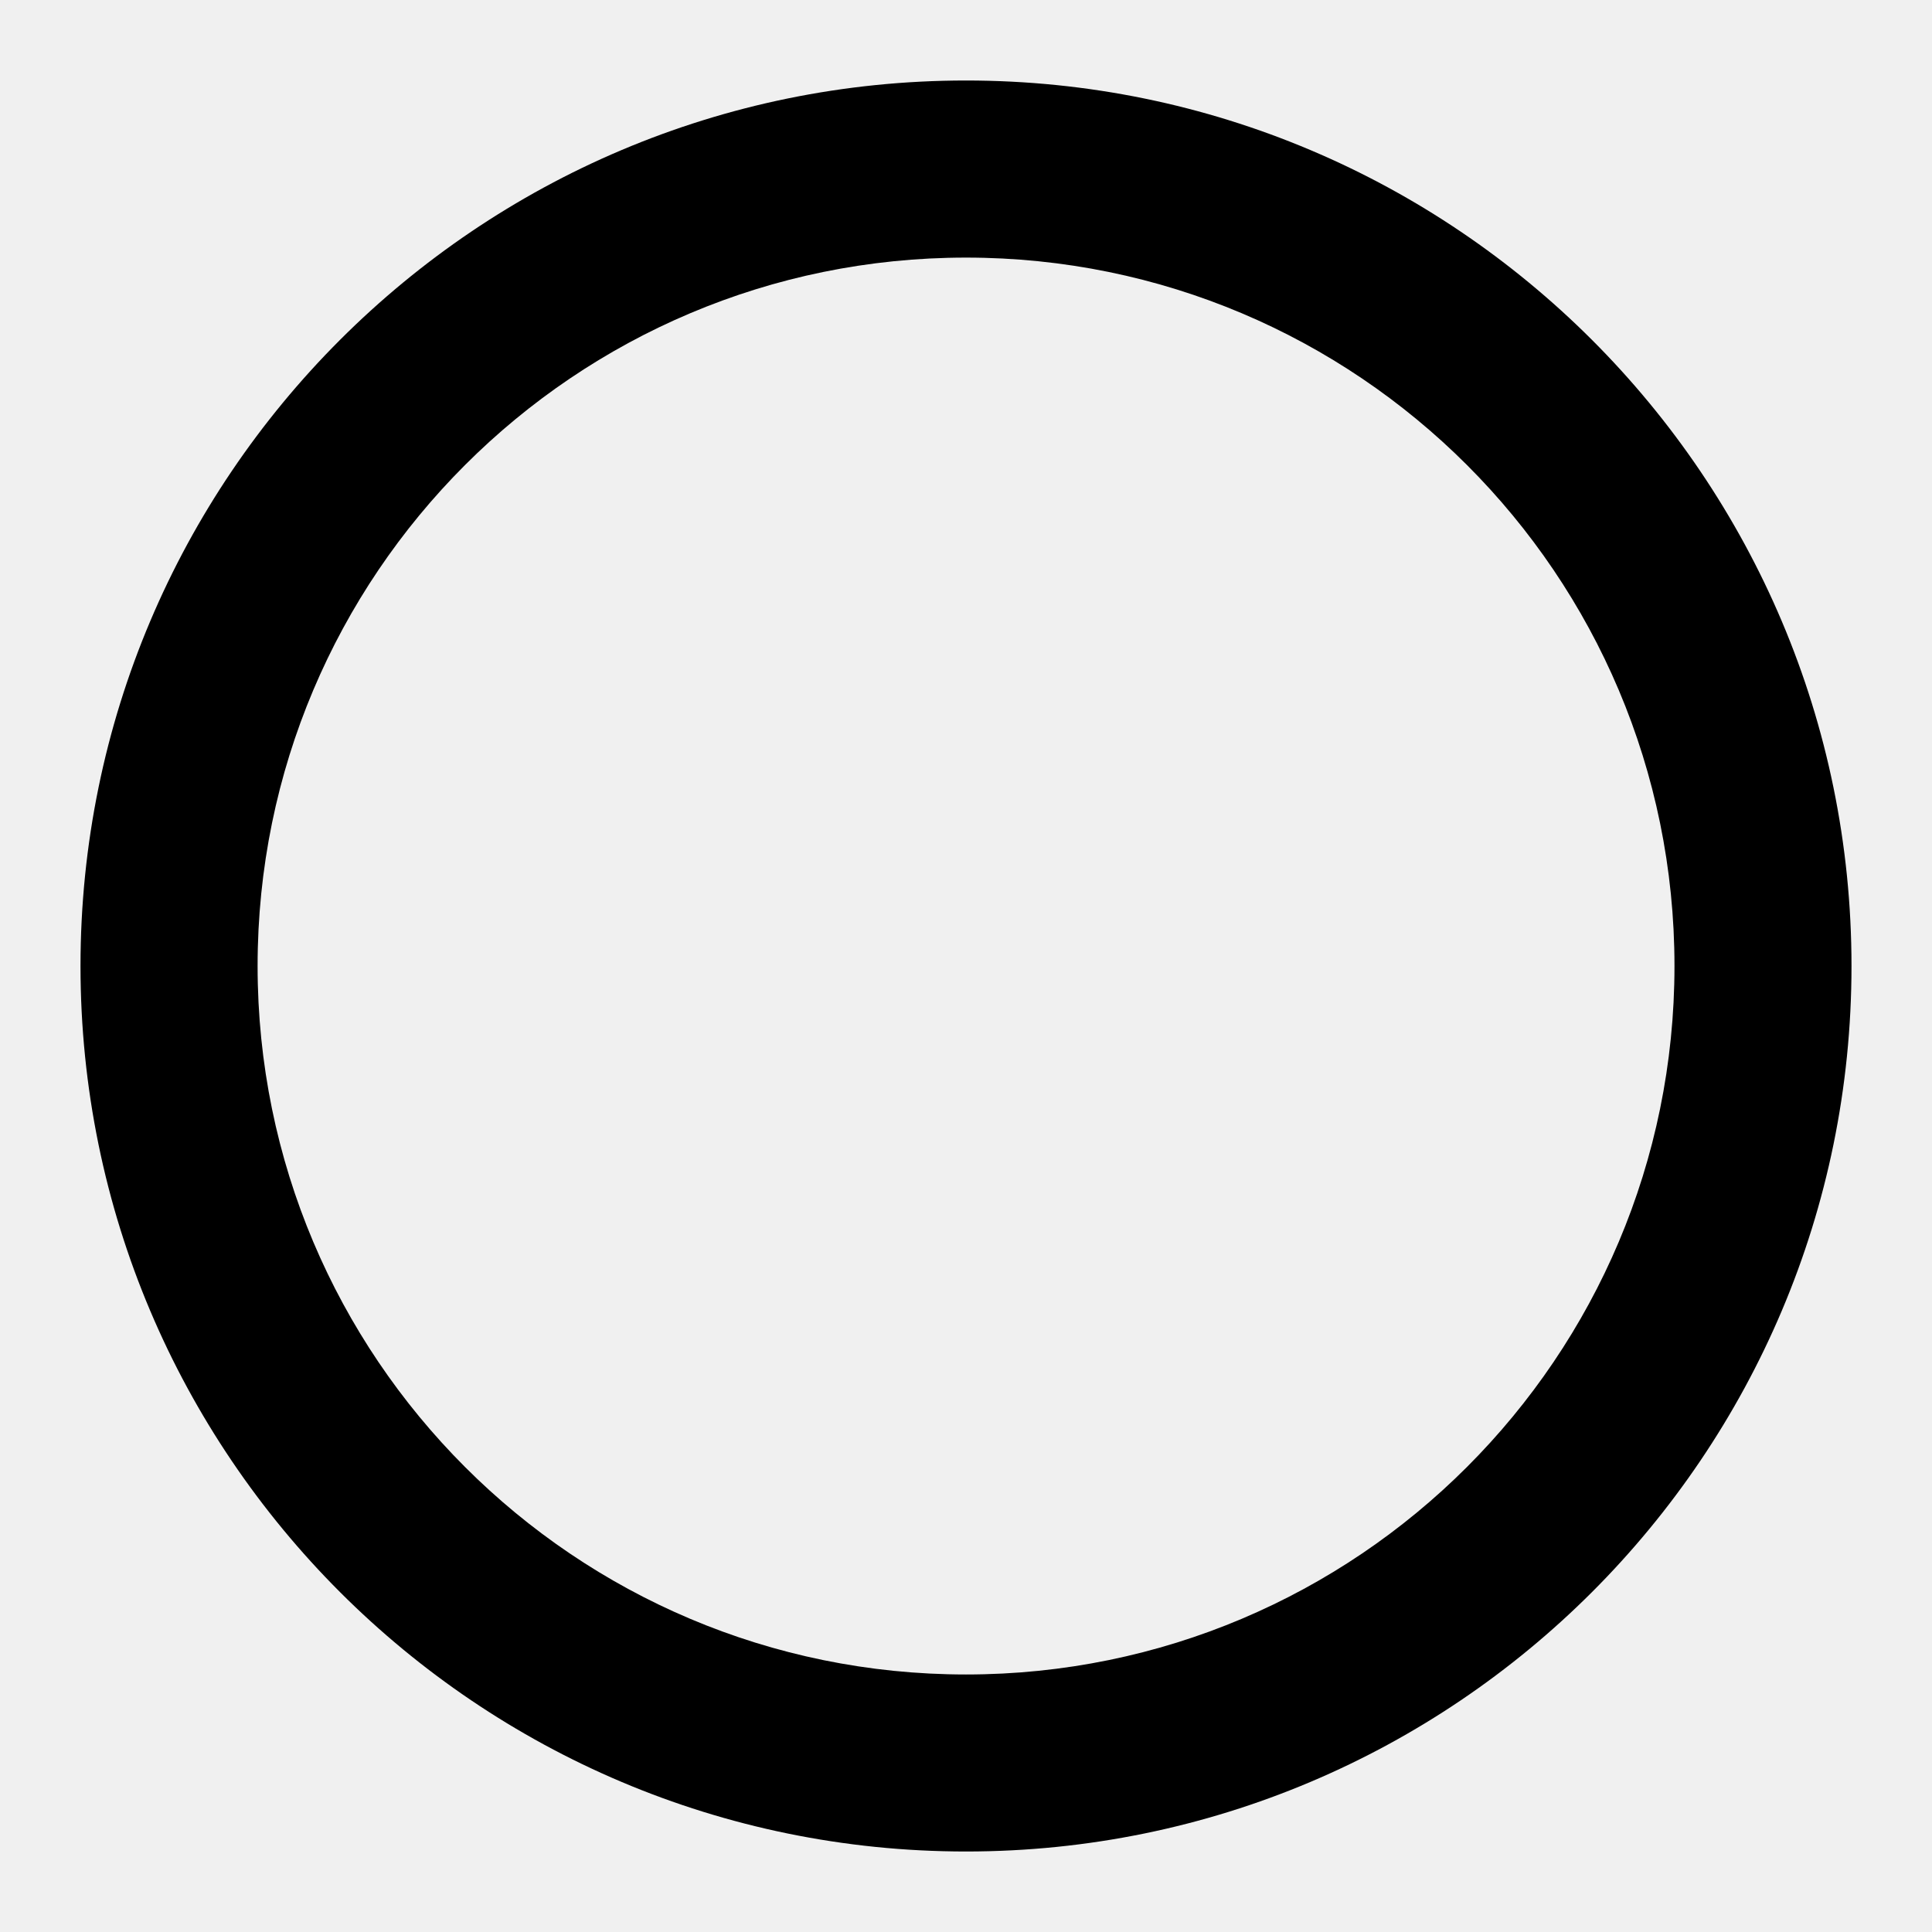
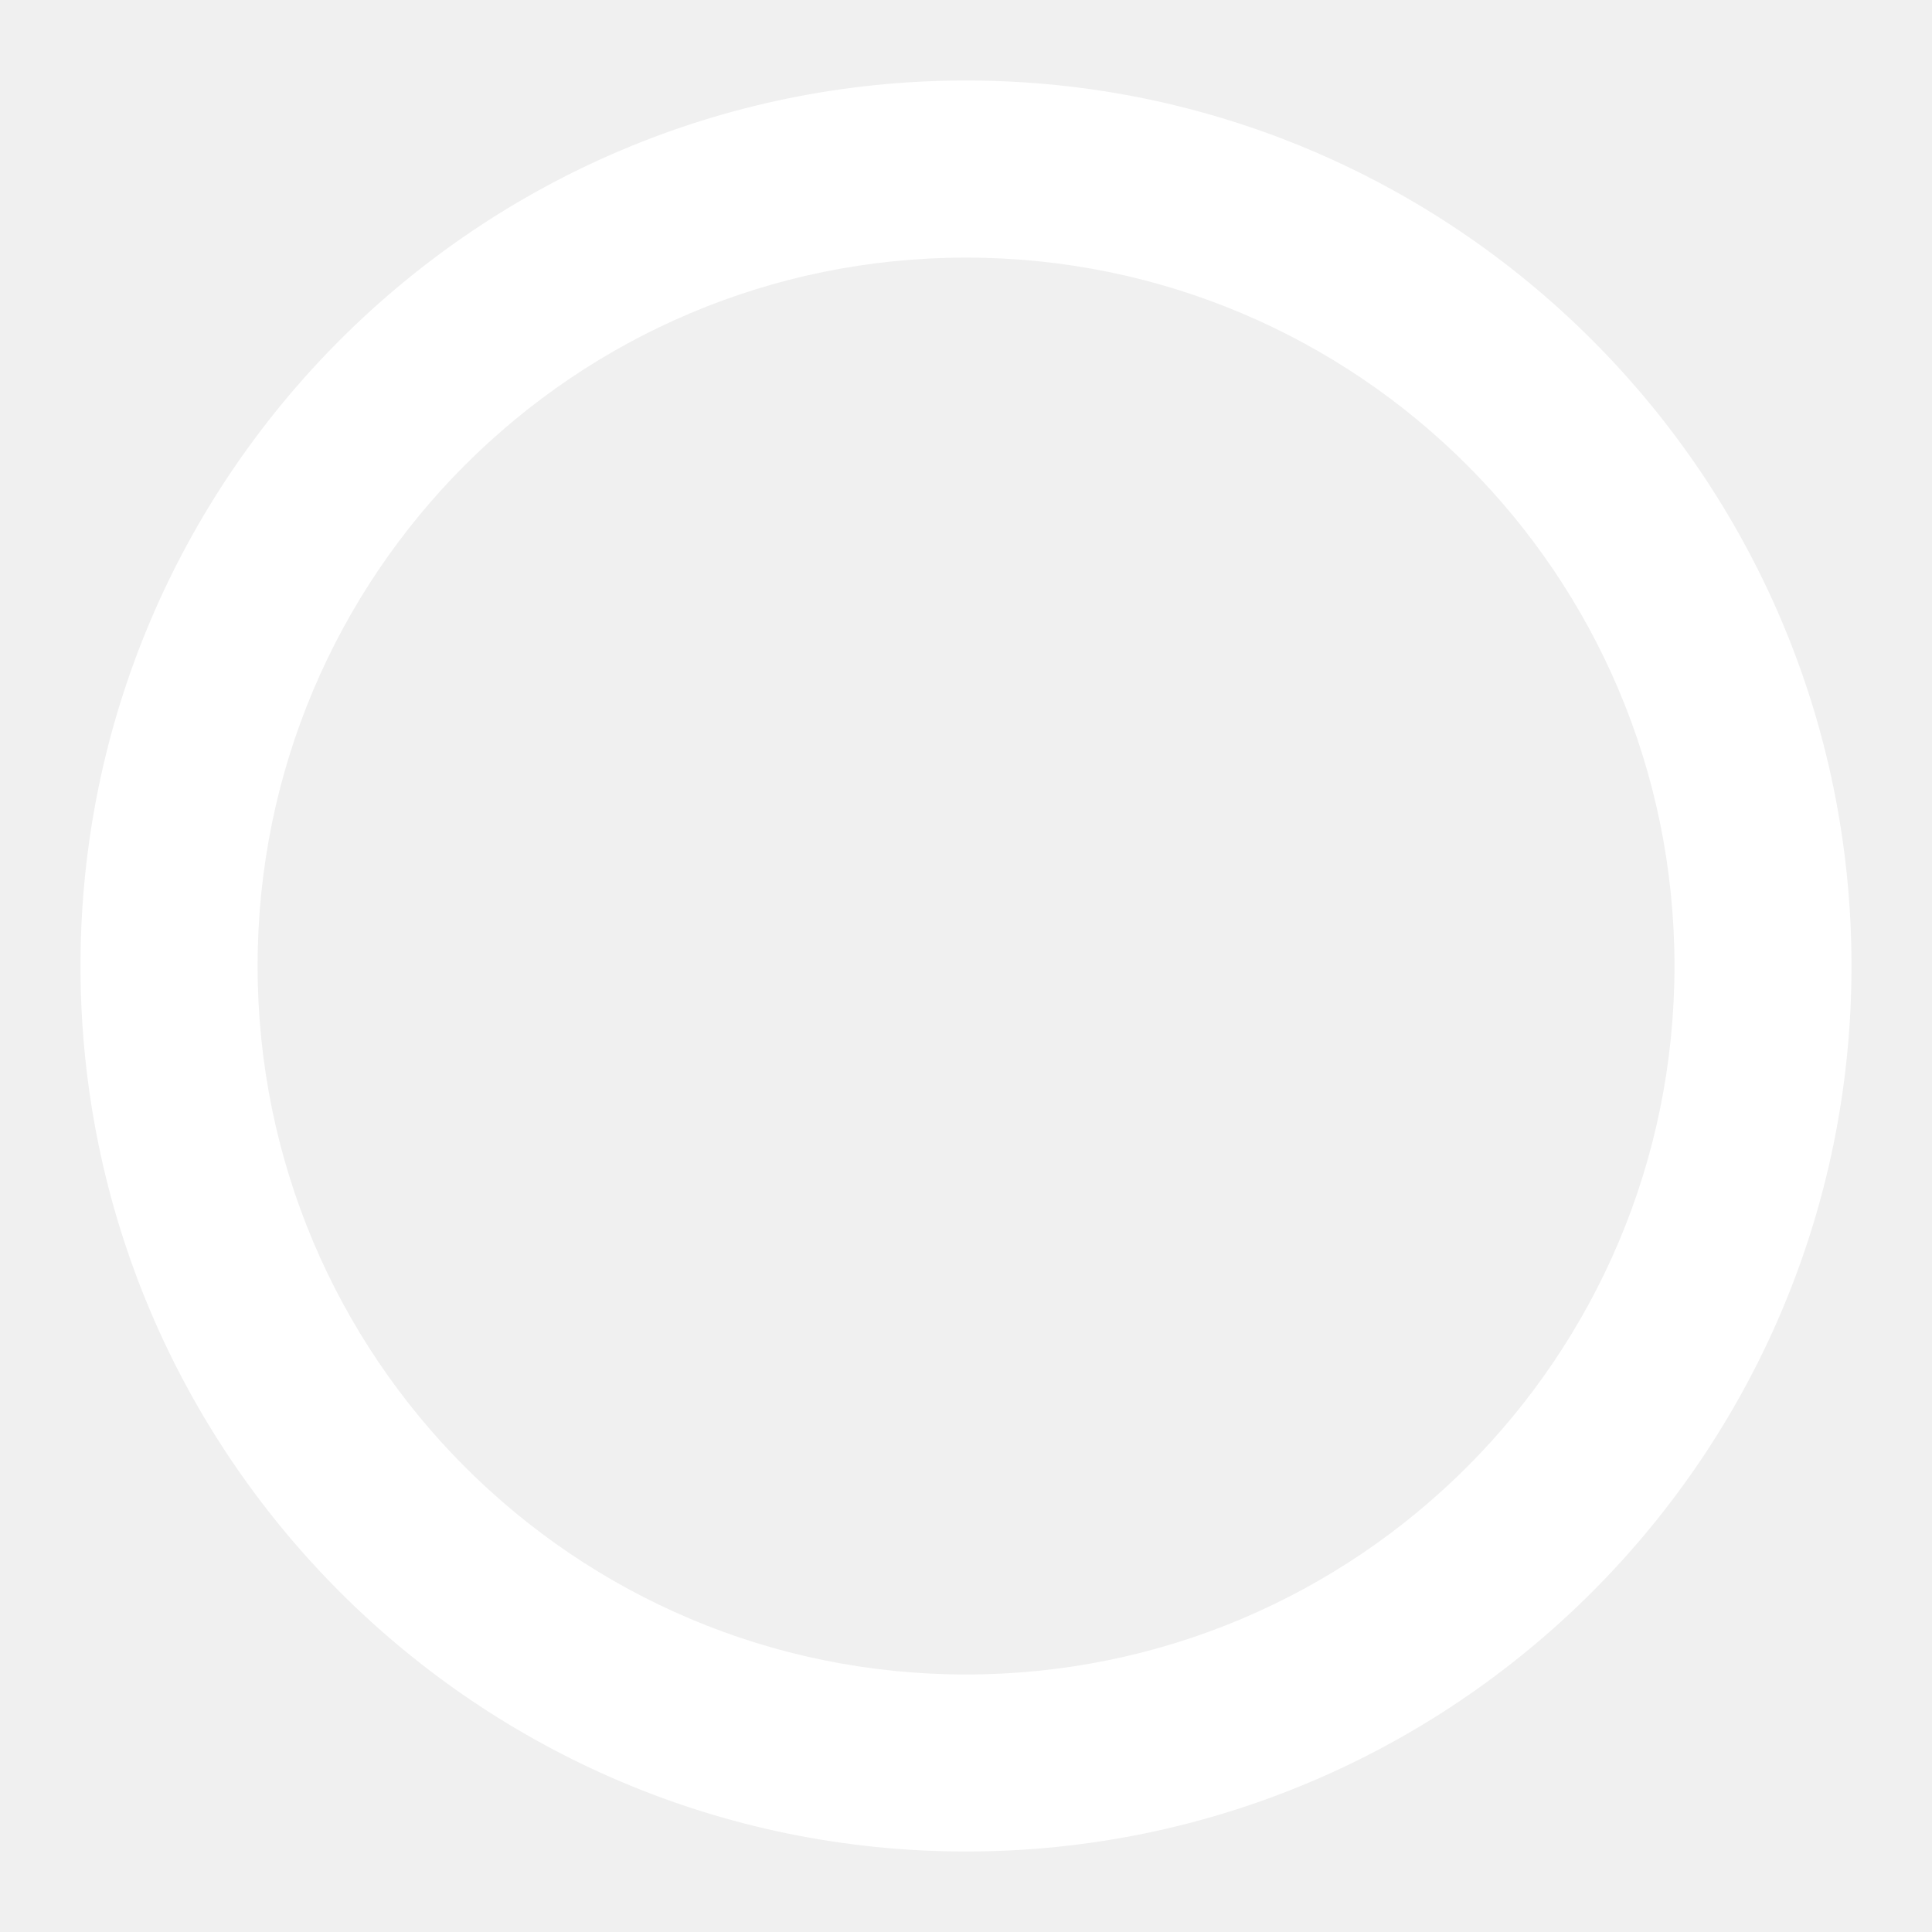
<svg xmlns="http://www.w3.org/2000/svg" viewBox="0 0 24 24">
-   <path id="icon" d="M12 1C5.928 1 1 5.928 1 12c0 6.072 4.928 11 11 11 6.072 0 11-4.928 11-11C23 5.928 18.072 1 12 1zM12 20.801c-4.862 0-8.8-3.939-8.8-8.801 0-4.862 3.938-8.8 8.8-8.8 4.861 0 8.801 3.938 8.801 8.8C20.801 16.861 16.861 20.801 12 20.801z" />
+   <path fill="#ffffff" d="M12 1C5.928 1 1 5.928 1 12c0 6.072 4.928 11 11 11 6.072 0 11-4.928 11-11C23 5.928 18.072 1 12 1zM12 20.801c-4.862 0-8.8-3.939-8.8-8.801 0-4.862 3.938-8.8 8.8-8.8 4.861 0 8.801 3.938 8.801 8.8C20.801 16.861 16.861 20.801 12 20.801z" />
</svg>
